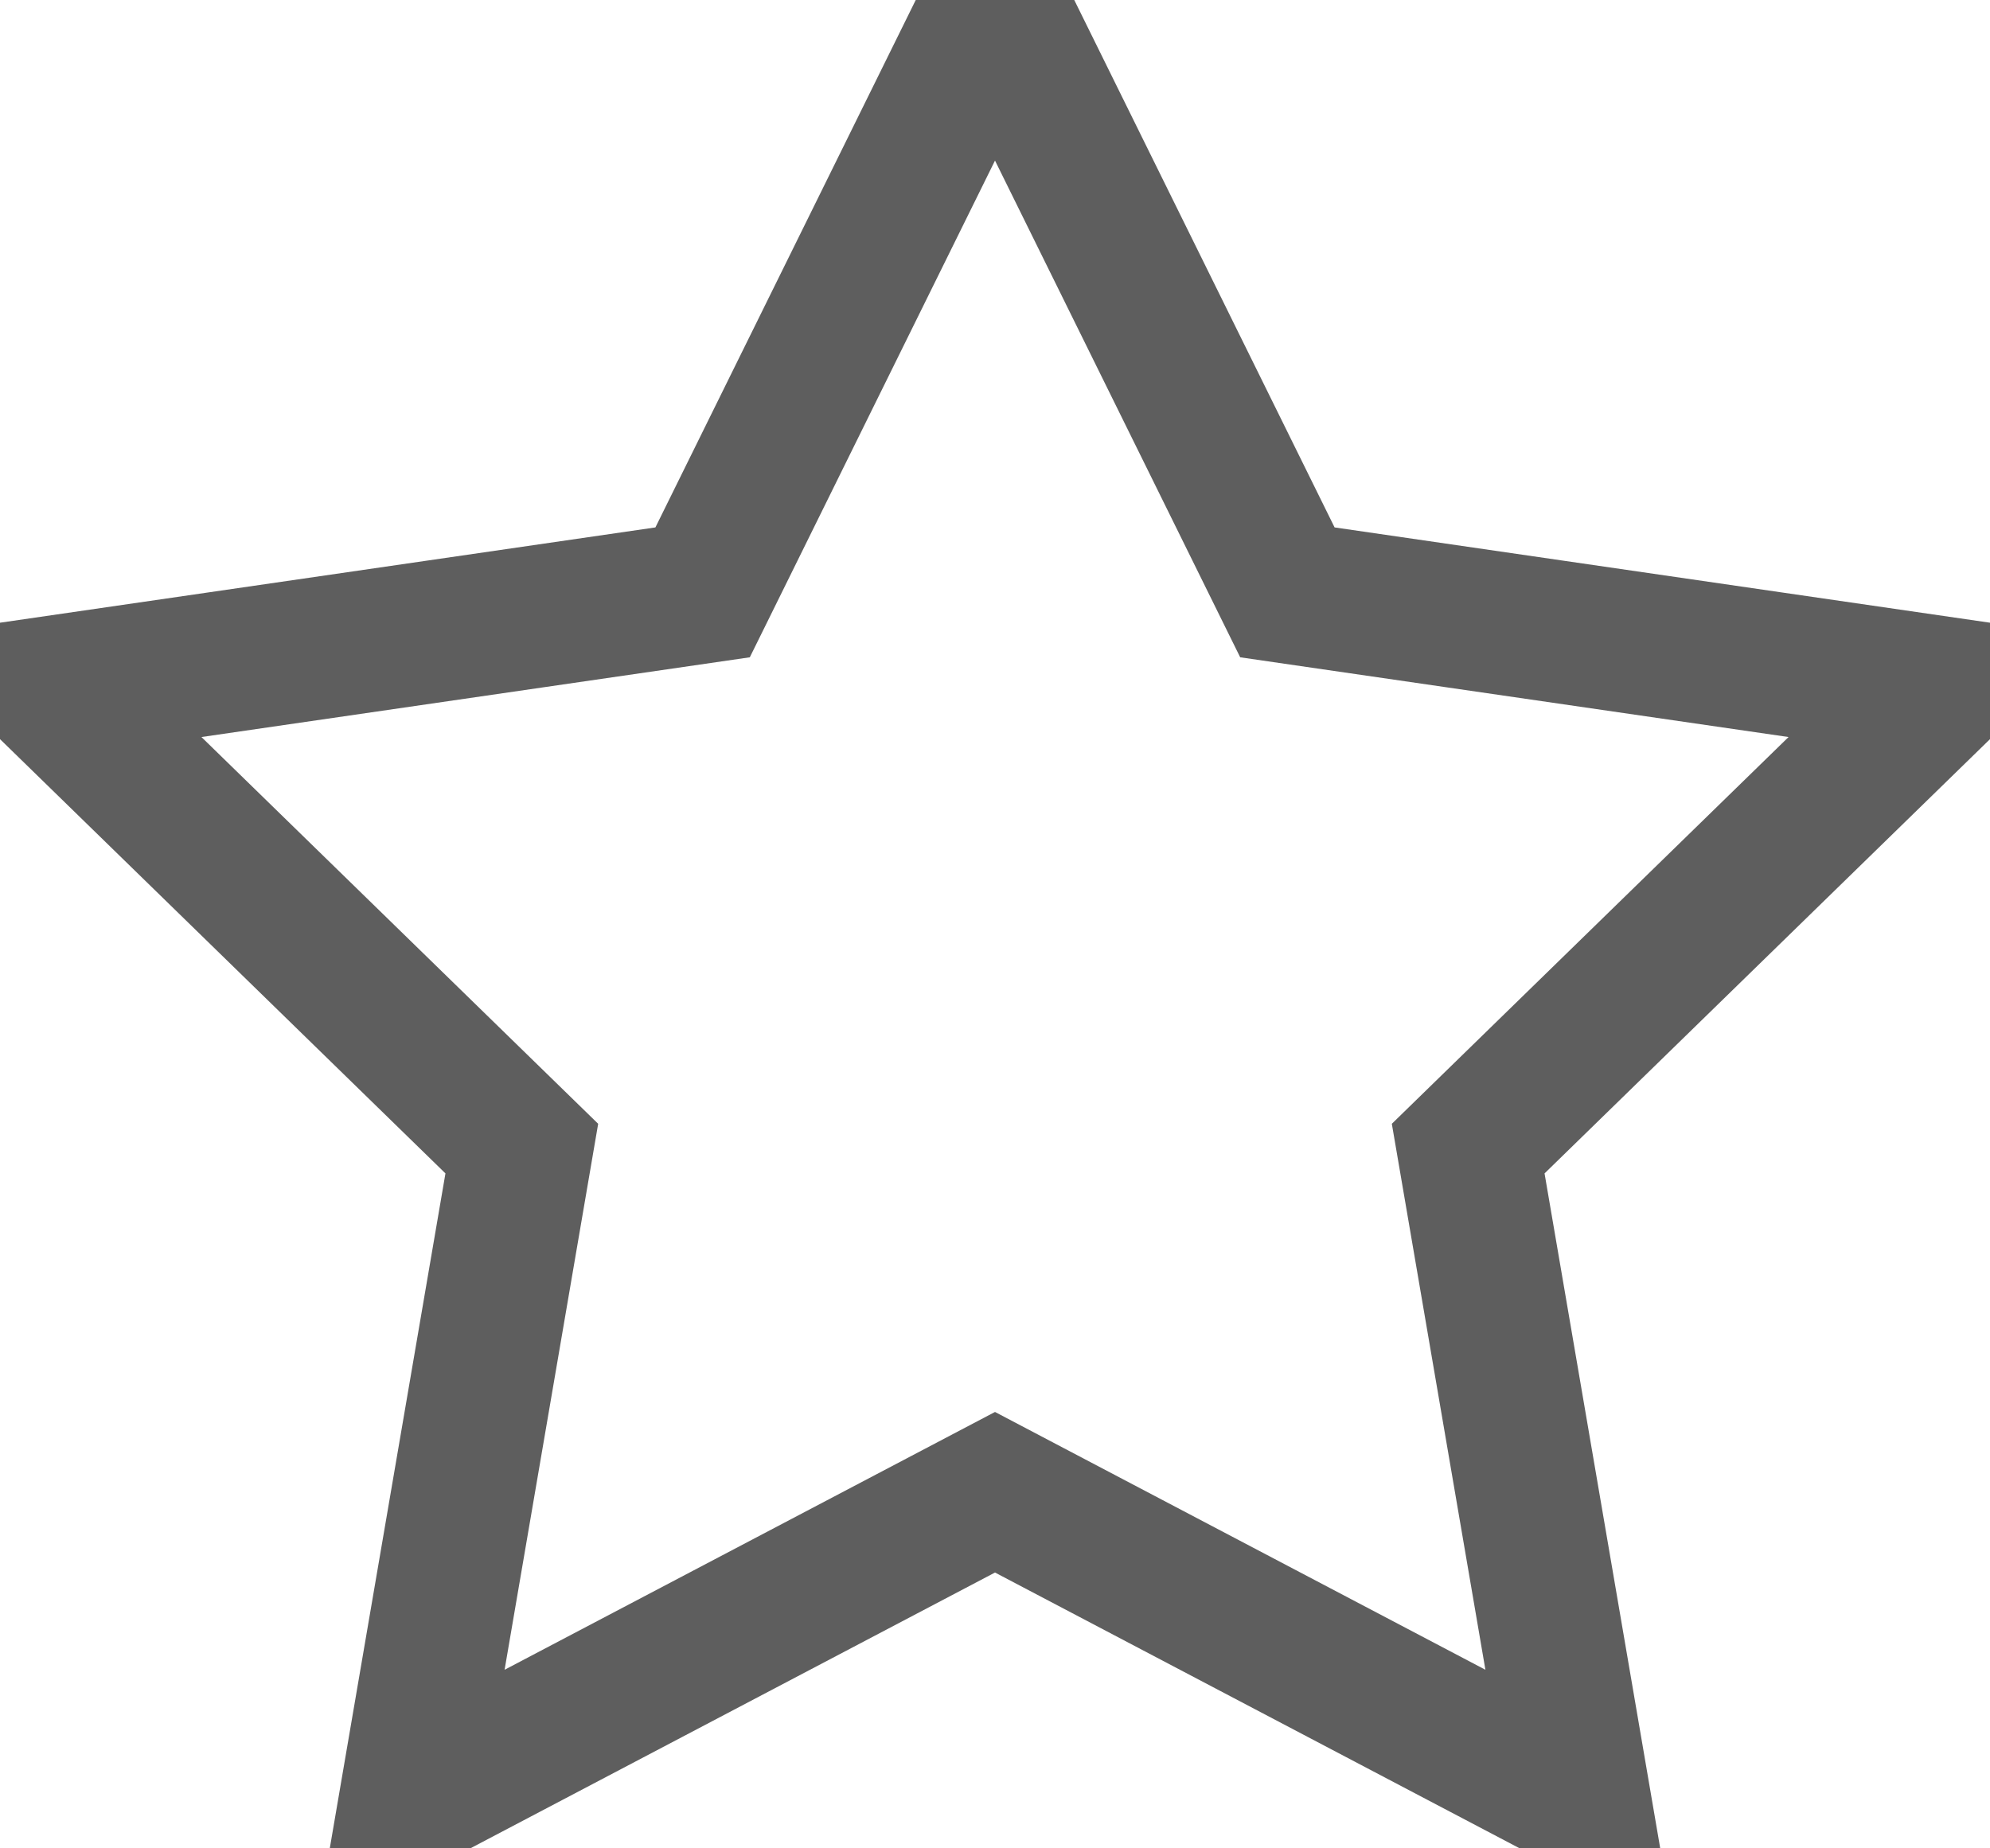
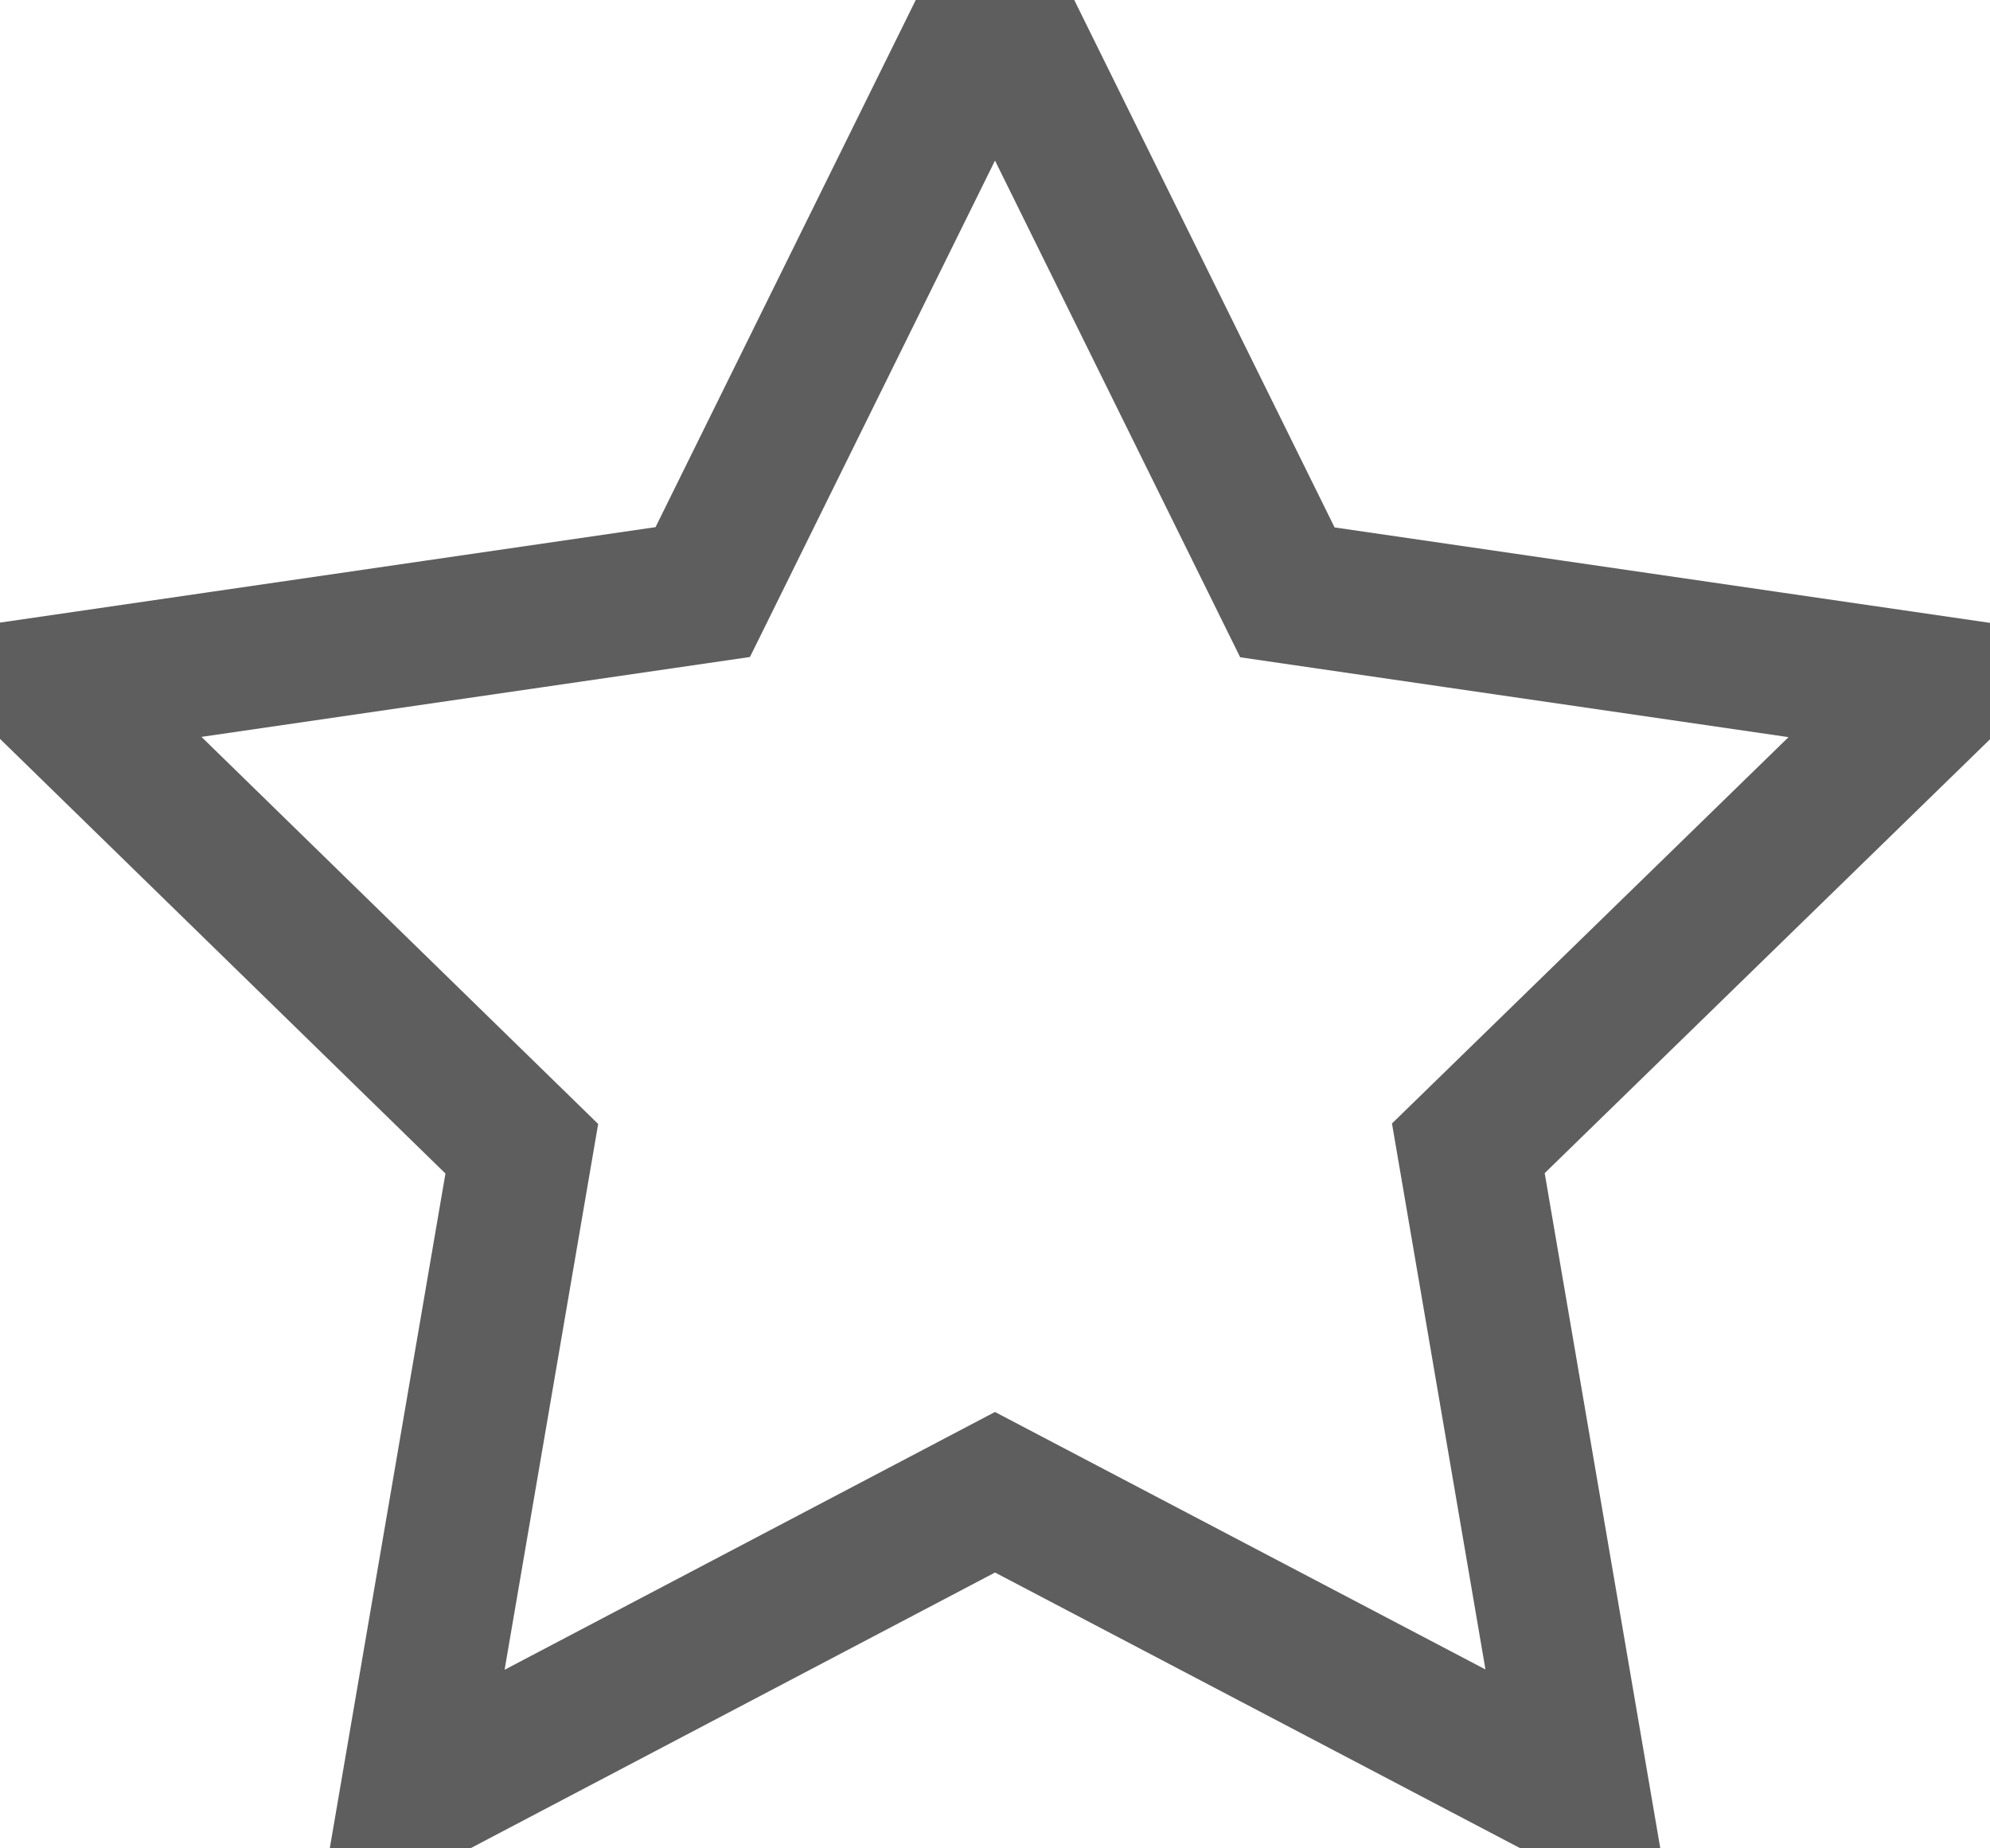
- <svg xmlns="http://www.w3.org/2000/svg" width="14px" height="13px" viewBox="0 0 14 13" version="1.1">
-   <defs />
-   <g id="Page-1" stroke="none" stroke-width="1" fill="none" fill-rule="evenodd">
-     <g id="02b_select_assignment" transform="translate(-1065, -800)" stroke="#5E5E5E">
-       <polygon id="Star-35" points="1072 810.5 1067.886 812.663 1068.671 808.082 1065.343 804.837 1069.943 804.168 1072 800 1074.057 804.168 1078.657 804.837 1075.329 808.082 1076.114 812.663 " />
-     </g>
-   </g>
+ <svg xmlns="http://www.w3.org/2000/svg" width="14" height="13" viewBox="0 0 14 13">
+   <path d="M7 10.5l-4.114 2.163.785-4.58L.344 4.836l4.6-.67L7 0l2.057 4.168 4.6.67L10.33 8.08l.784 4.58z" stroke="#5E5E5E" fill="none" />
</svg>
